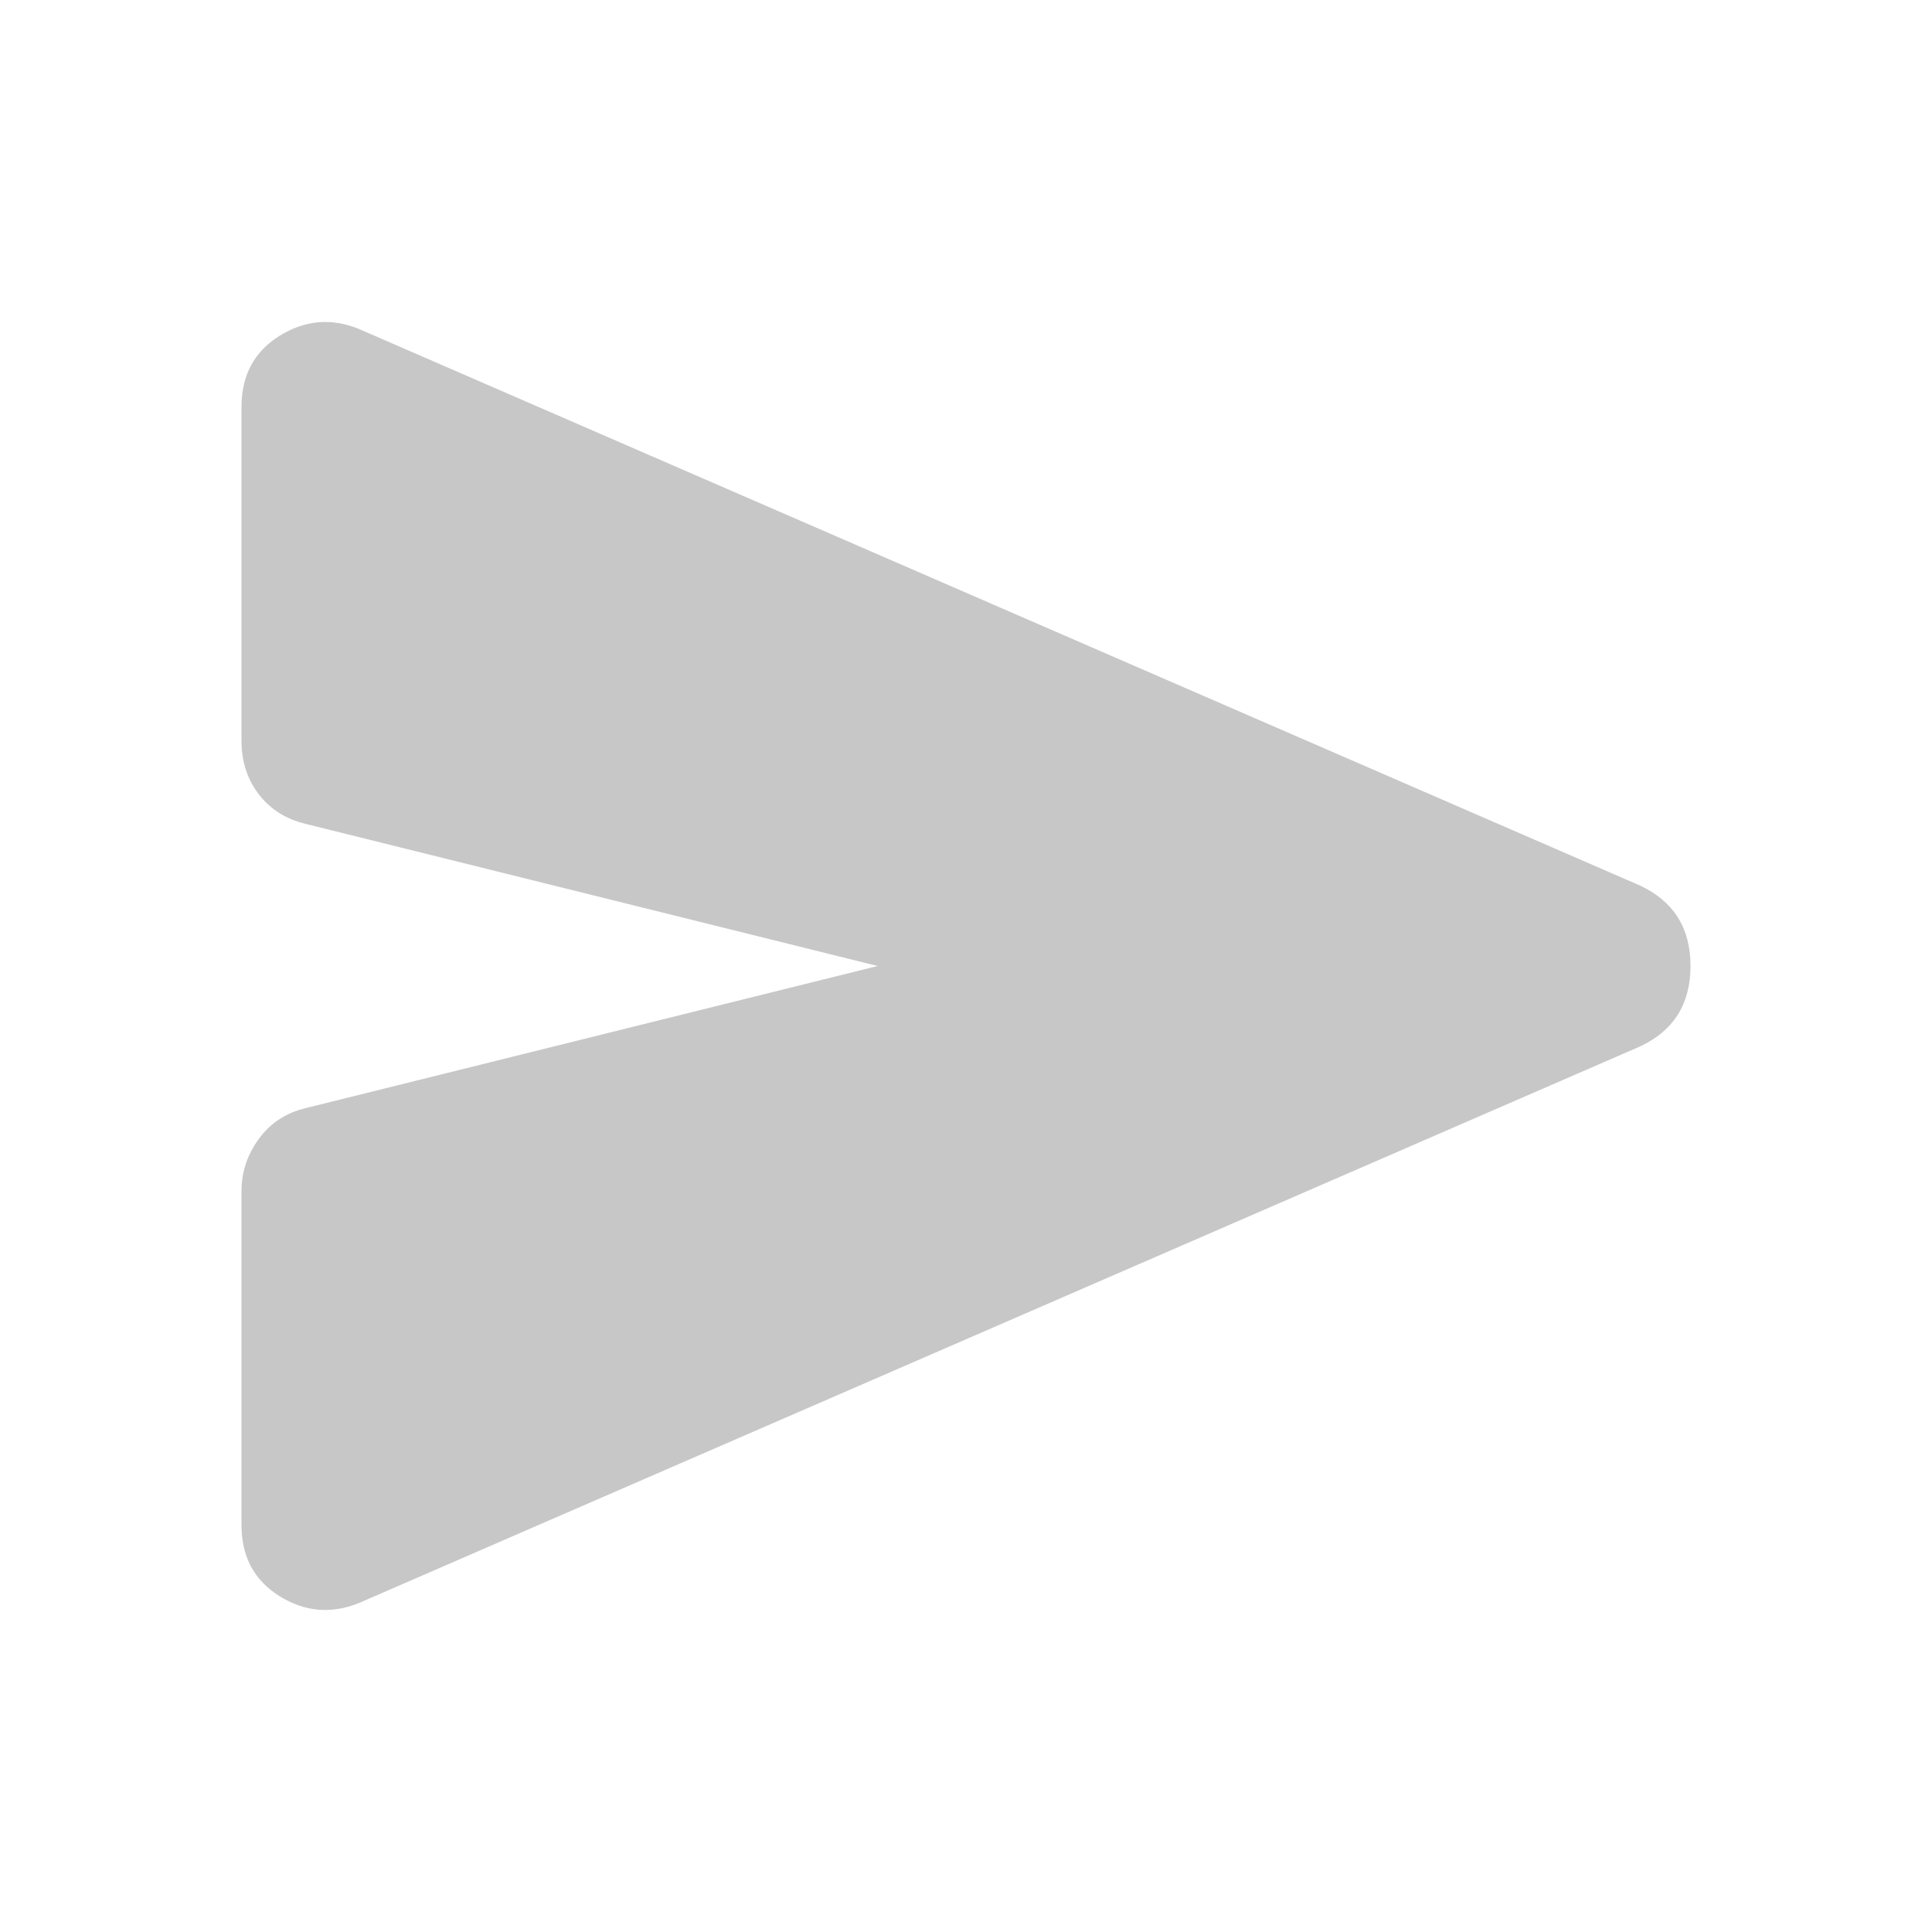
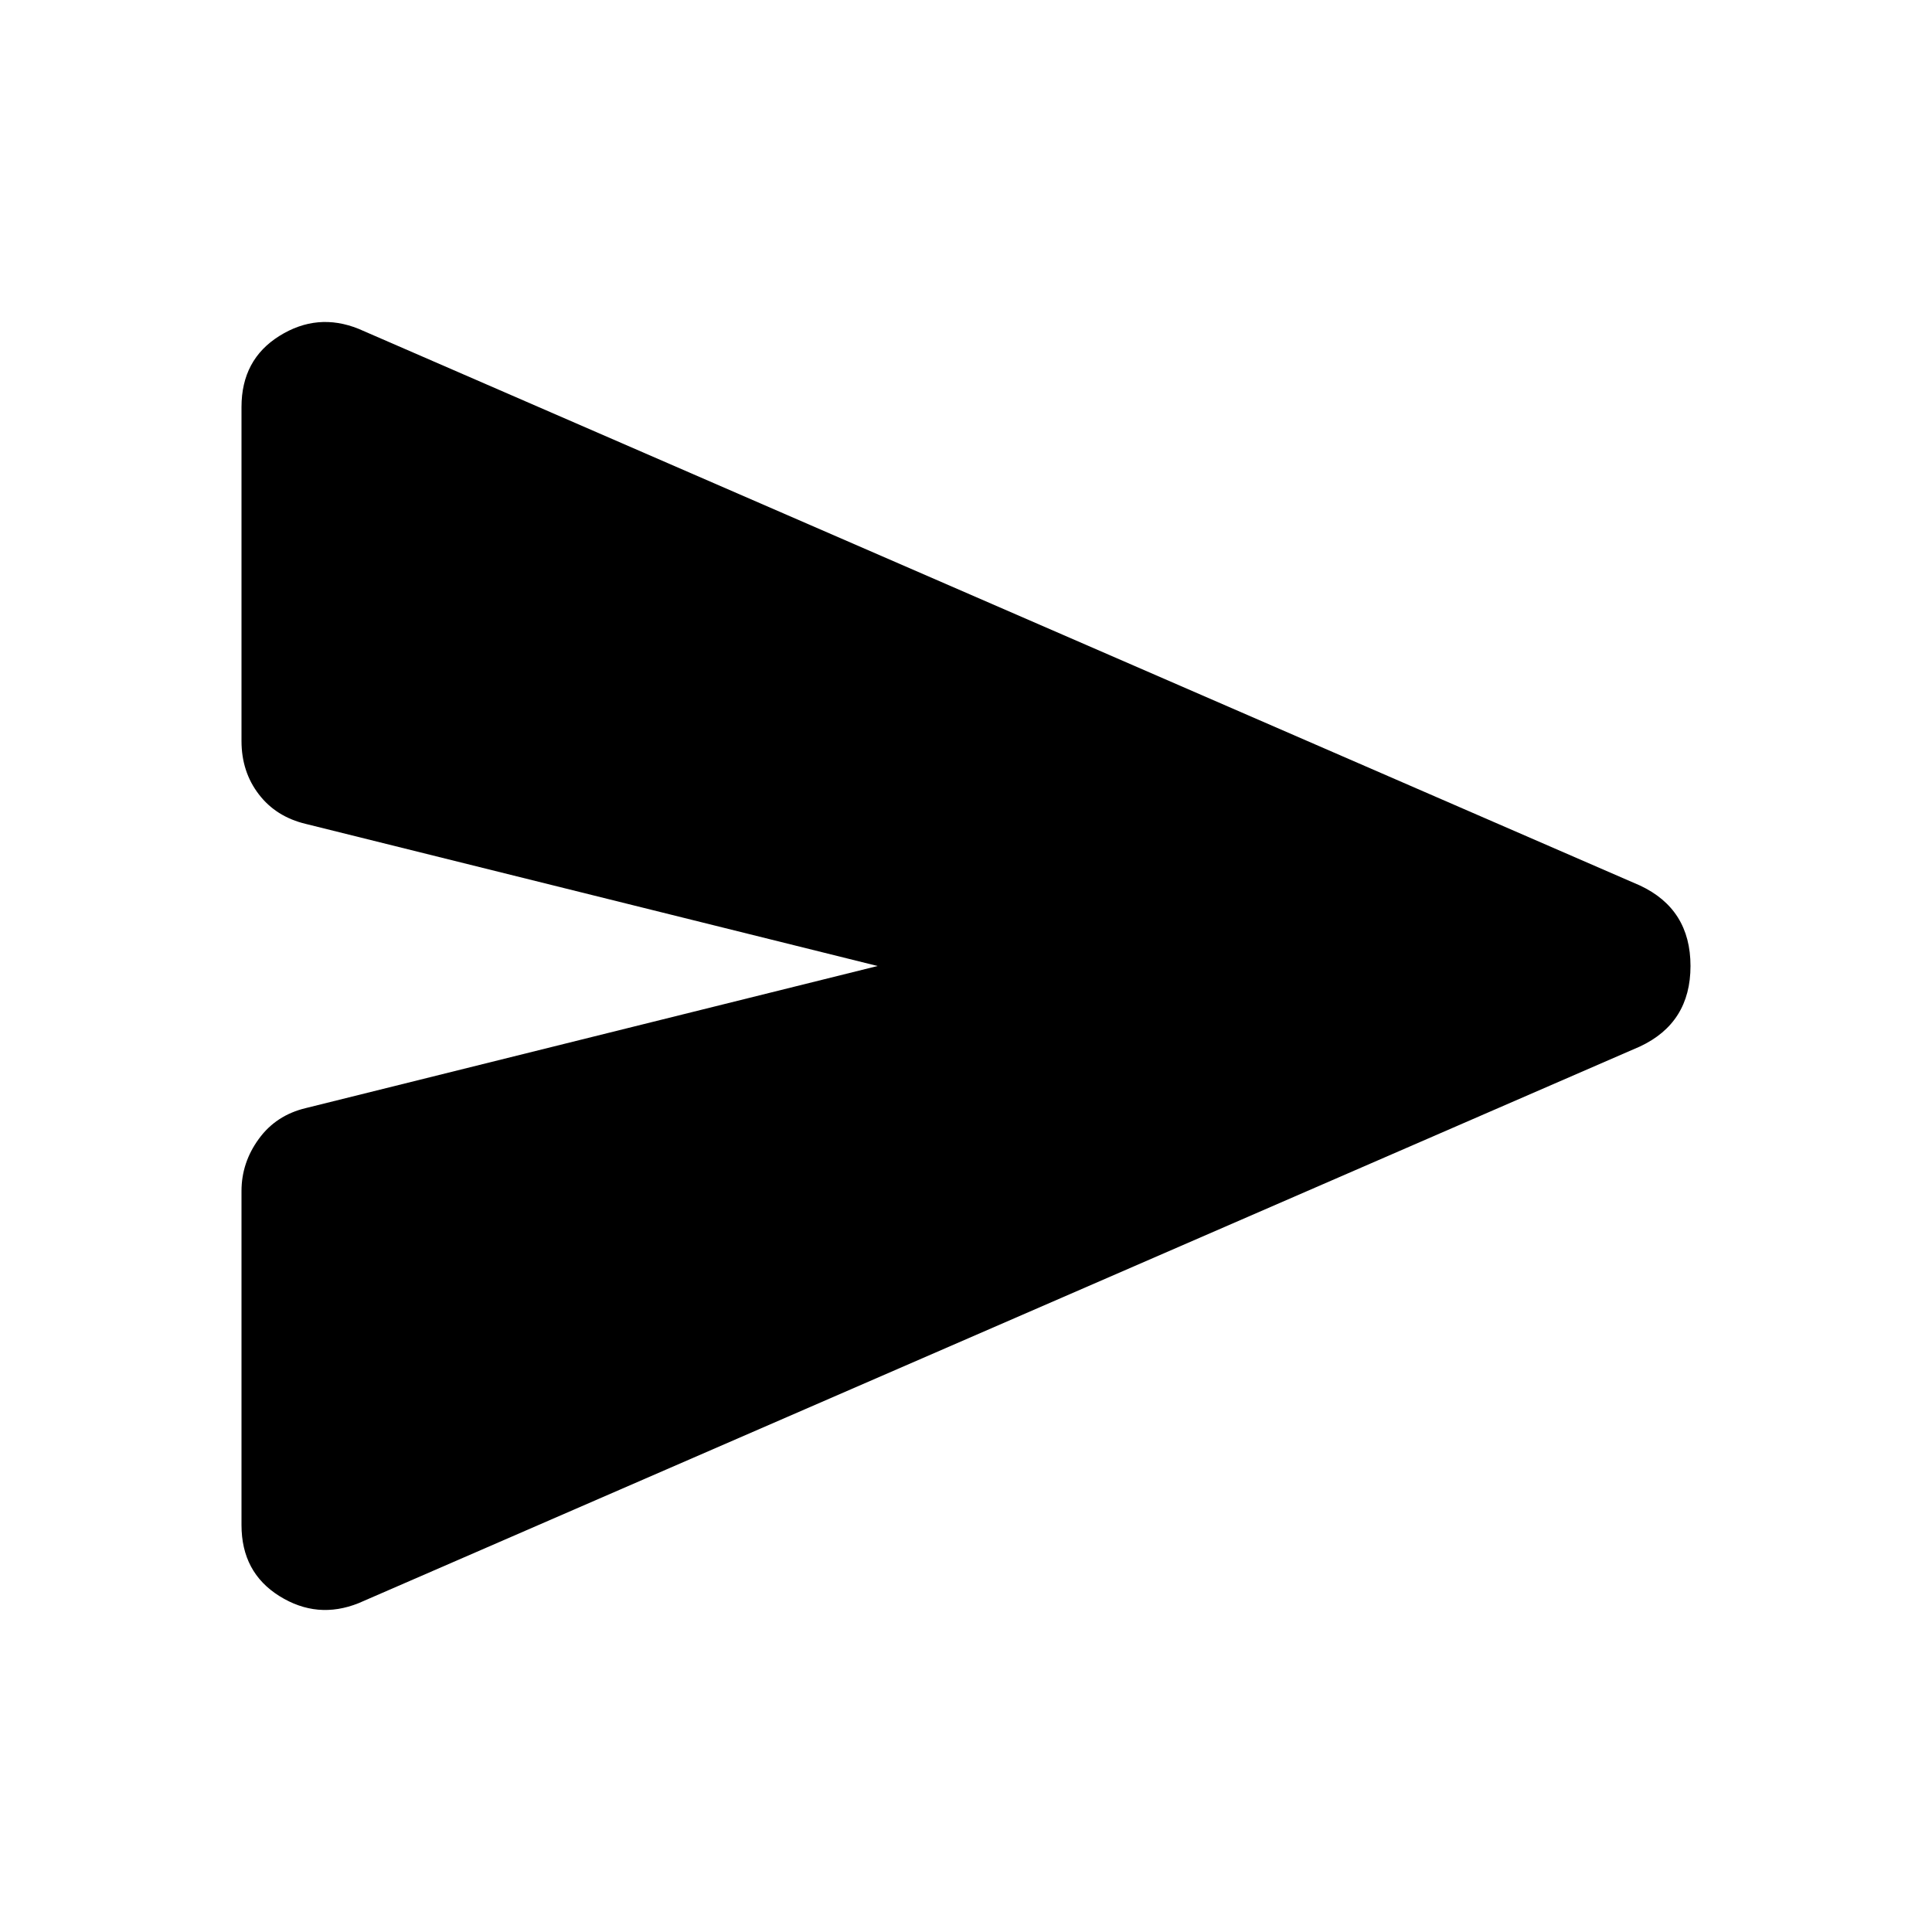
- <svg xmlns="http://www.w3.org/2000/svg" width="24" height="24" viewBox="0 0 24 24" fill="none">
-   <path d="M4.455 19.915C4.113 20.052 3.785 20.023 3.471 19.827C3.157 19.631 3 19.337 3 18.944V14.795C3 14.56 3.072 14.344 3.215 14.148C3.357 13.952 3.552 13.824 3.799 13.765L10.902 12L3.799 10.235C3.552 10.176 3.357 10.053 3.215 9.867C3.072 9.681 3 9.46 3 9.205V5.056C3 4.663 3.157 4.369 3.471 4.173C3.785 3.977 4.113 3.947 4.455 4.085L20.372 11C20.791 11.196 21 11.529 21 12C21 12.471 20.791 12.804 20.372 13L4.455 19.915Z" fill="black" fill-opacity="0.22" />
+ <svg xmlns="http://www.w3.org/2000/svg" width="24" height="24" viewBox="0 0 24 24" fill="currentColor">
+   <path d="M4.455 19.915C4.113 20.052 3.785 20.023 3.471 19.827C3.157 19.631 3 19.337 3 18.944V14.795C3 14.56 3.072 14.344 3.215 14.148C3.357 13.952 3.552 13.824 3.799 13.765L10.902 12L3.799 10.235C3.552 10.176 3.357 10.053 3.215 9.867C3.072 9.681 3 9.46 3 9.205V5.056C3 4.663 3.157 4.369 3.471 4.173C3.785 3.977 4.113 3.947 4.455 4.085L20.372 11C20.791 11.196 21 11.529 21 12C21 12.471 20.791 12.804 20.372 13L4.455 19.915Z" />
</svg>
